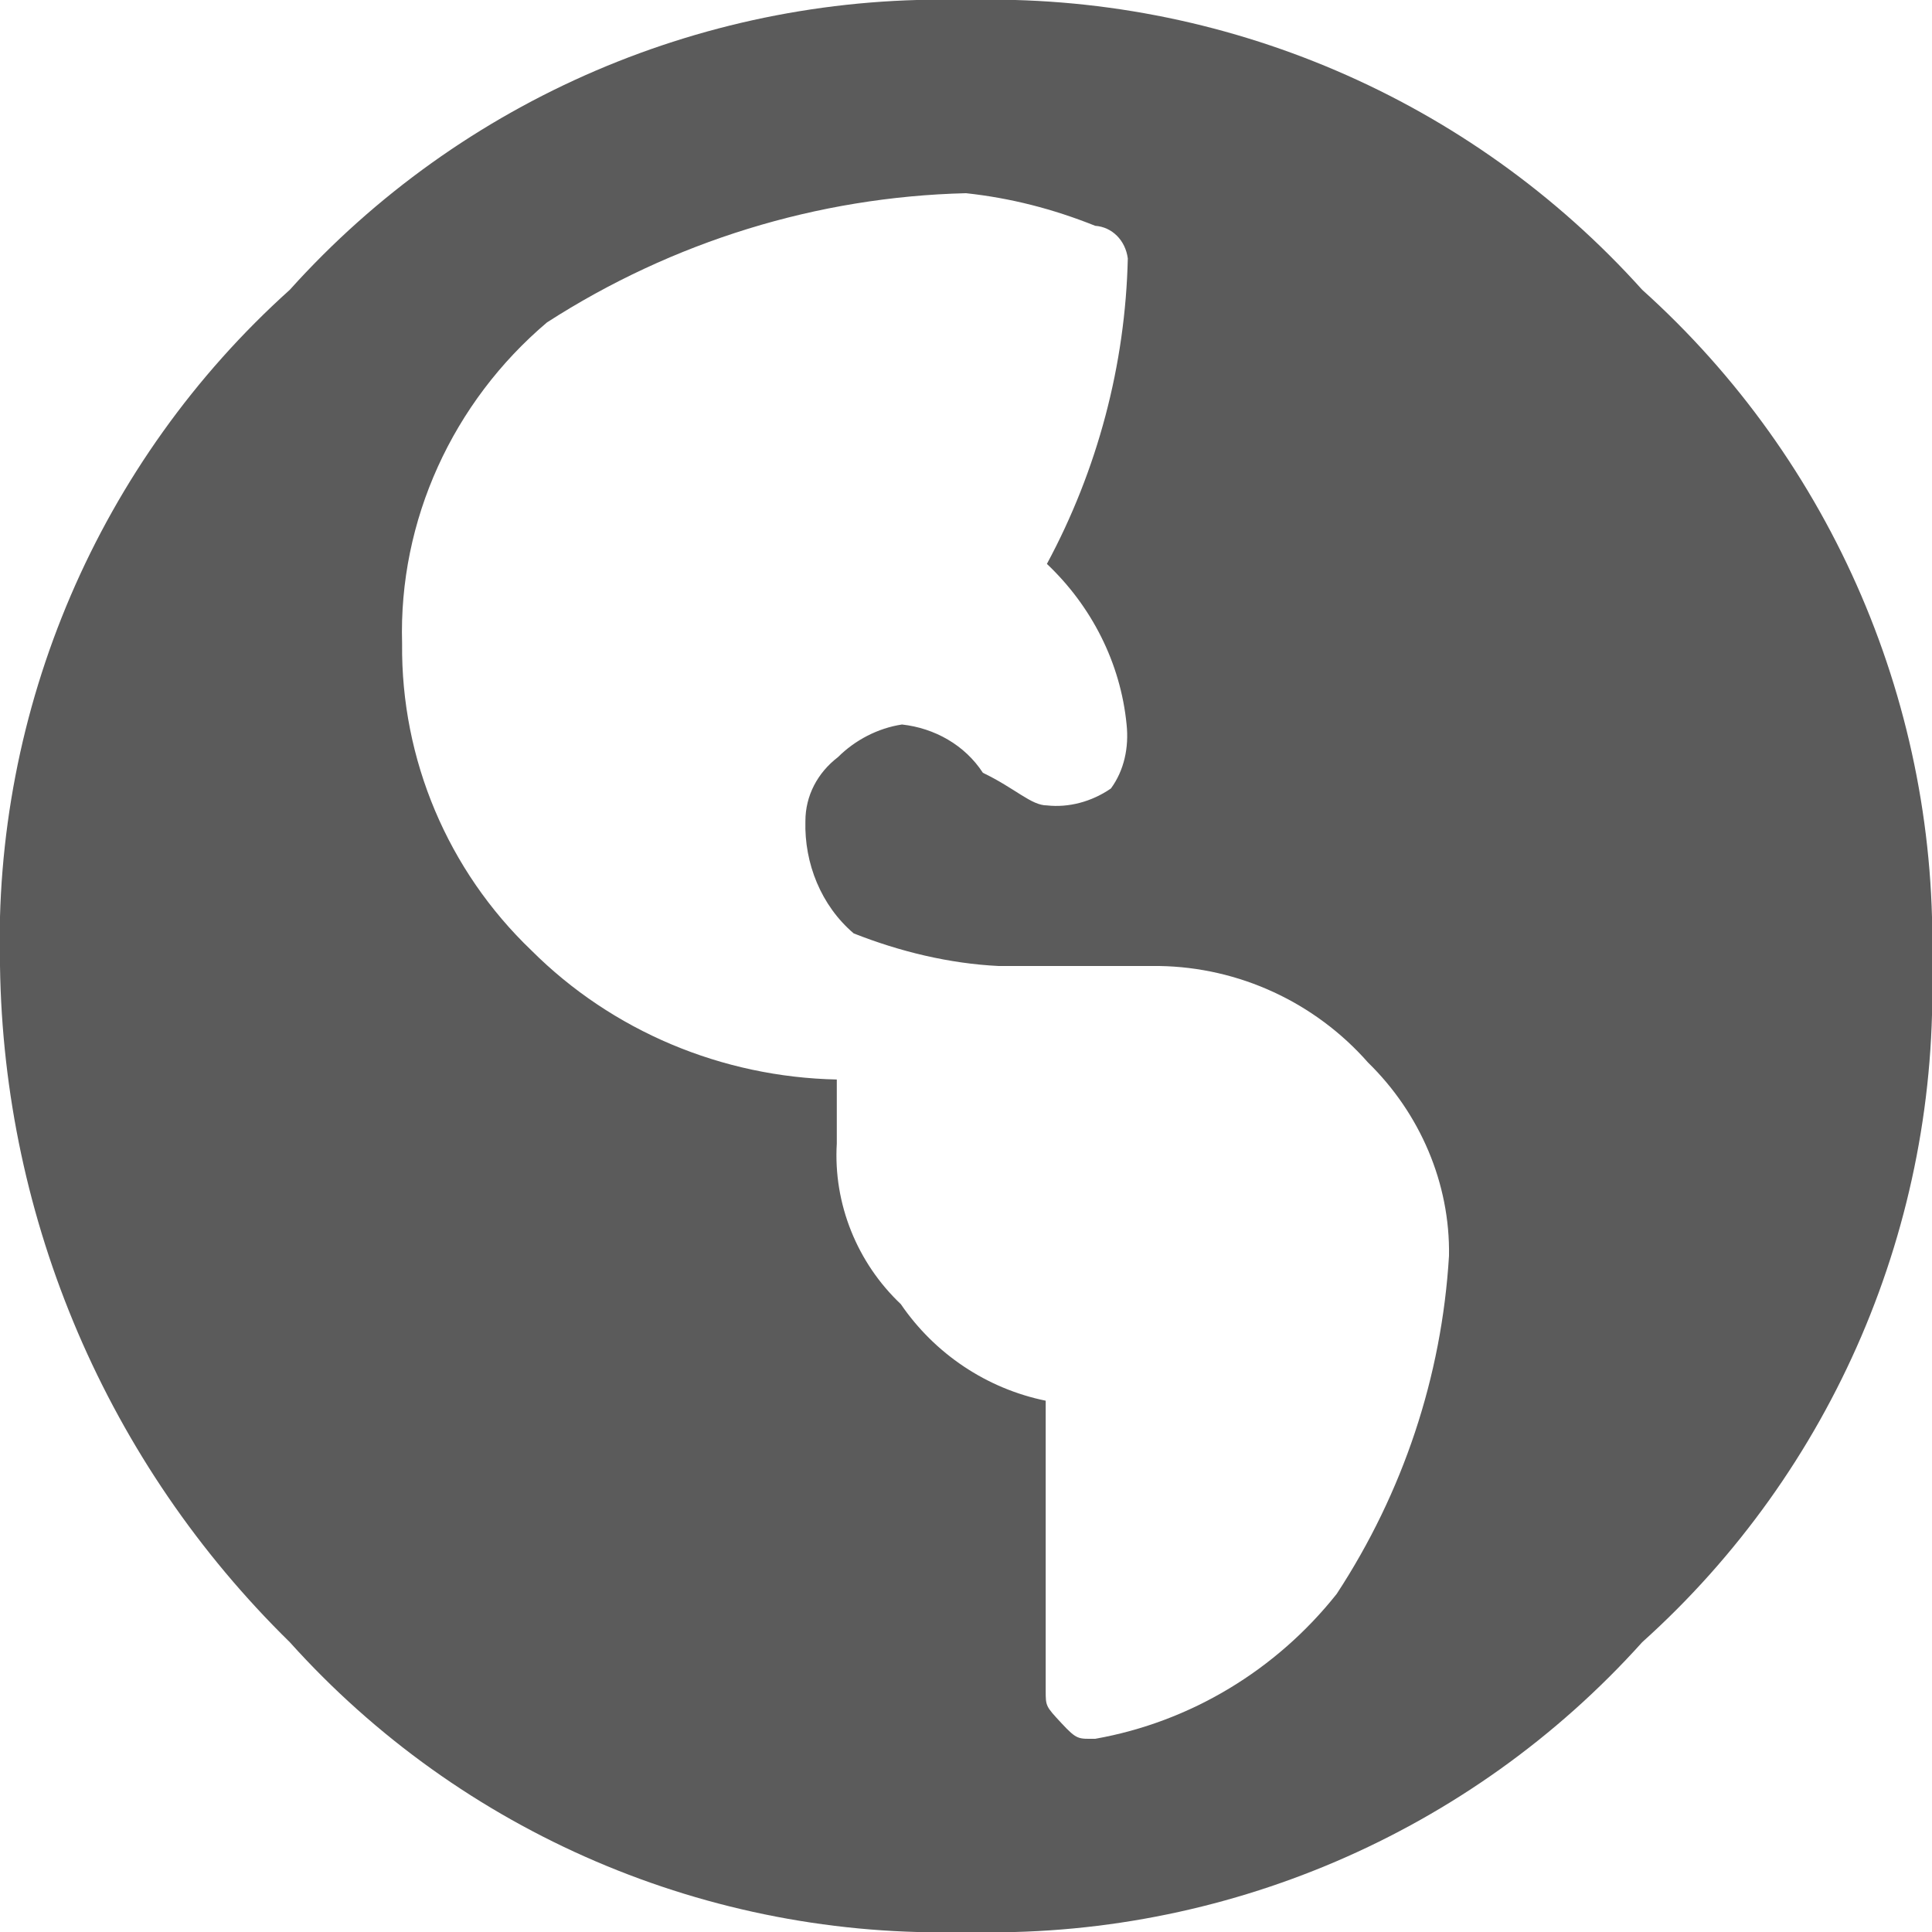
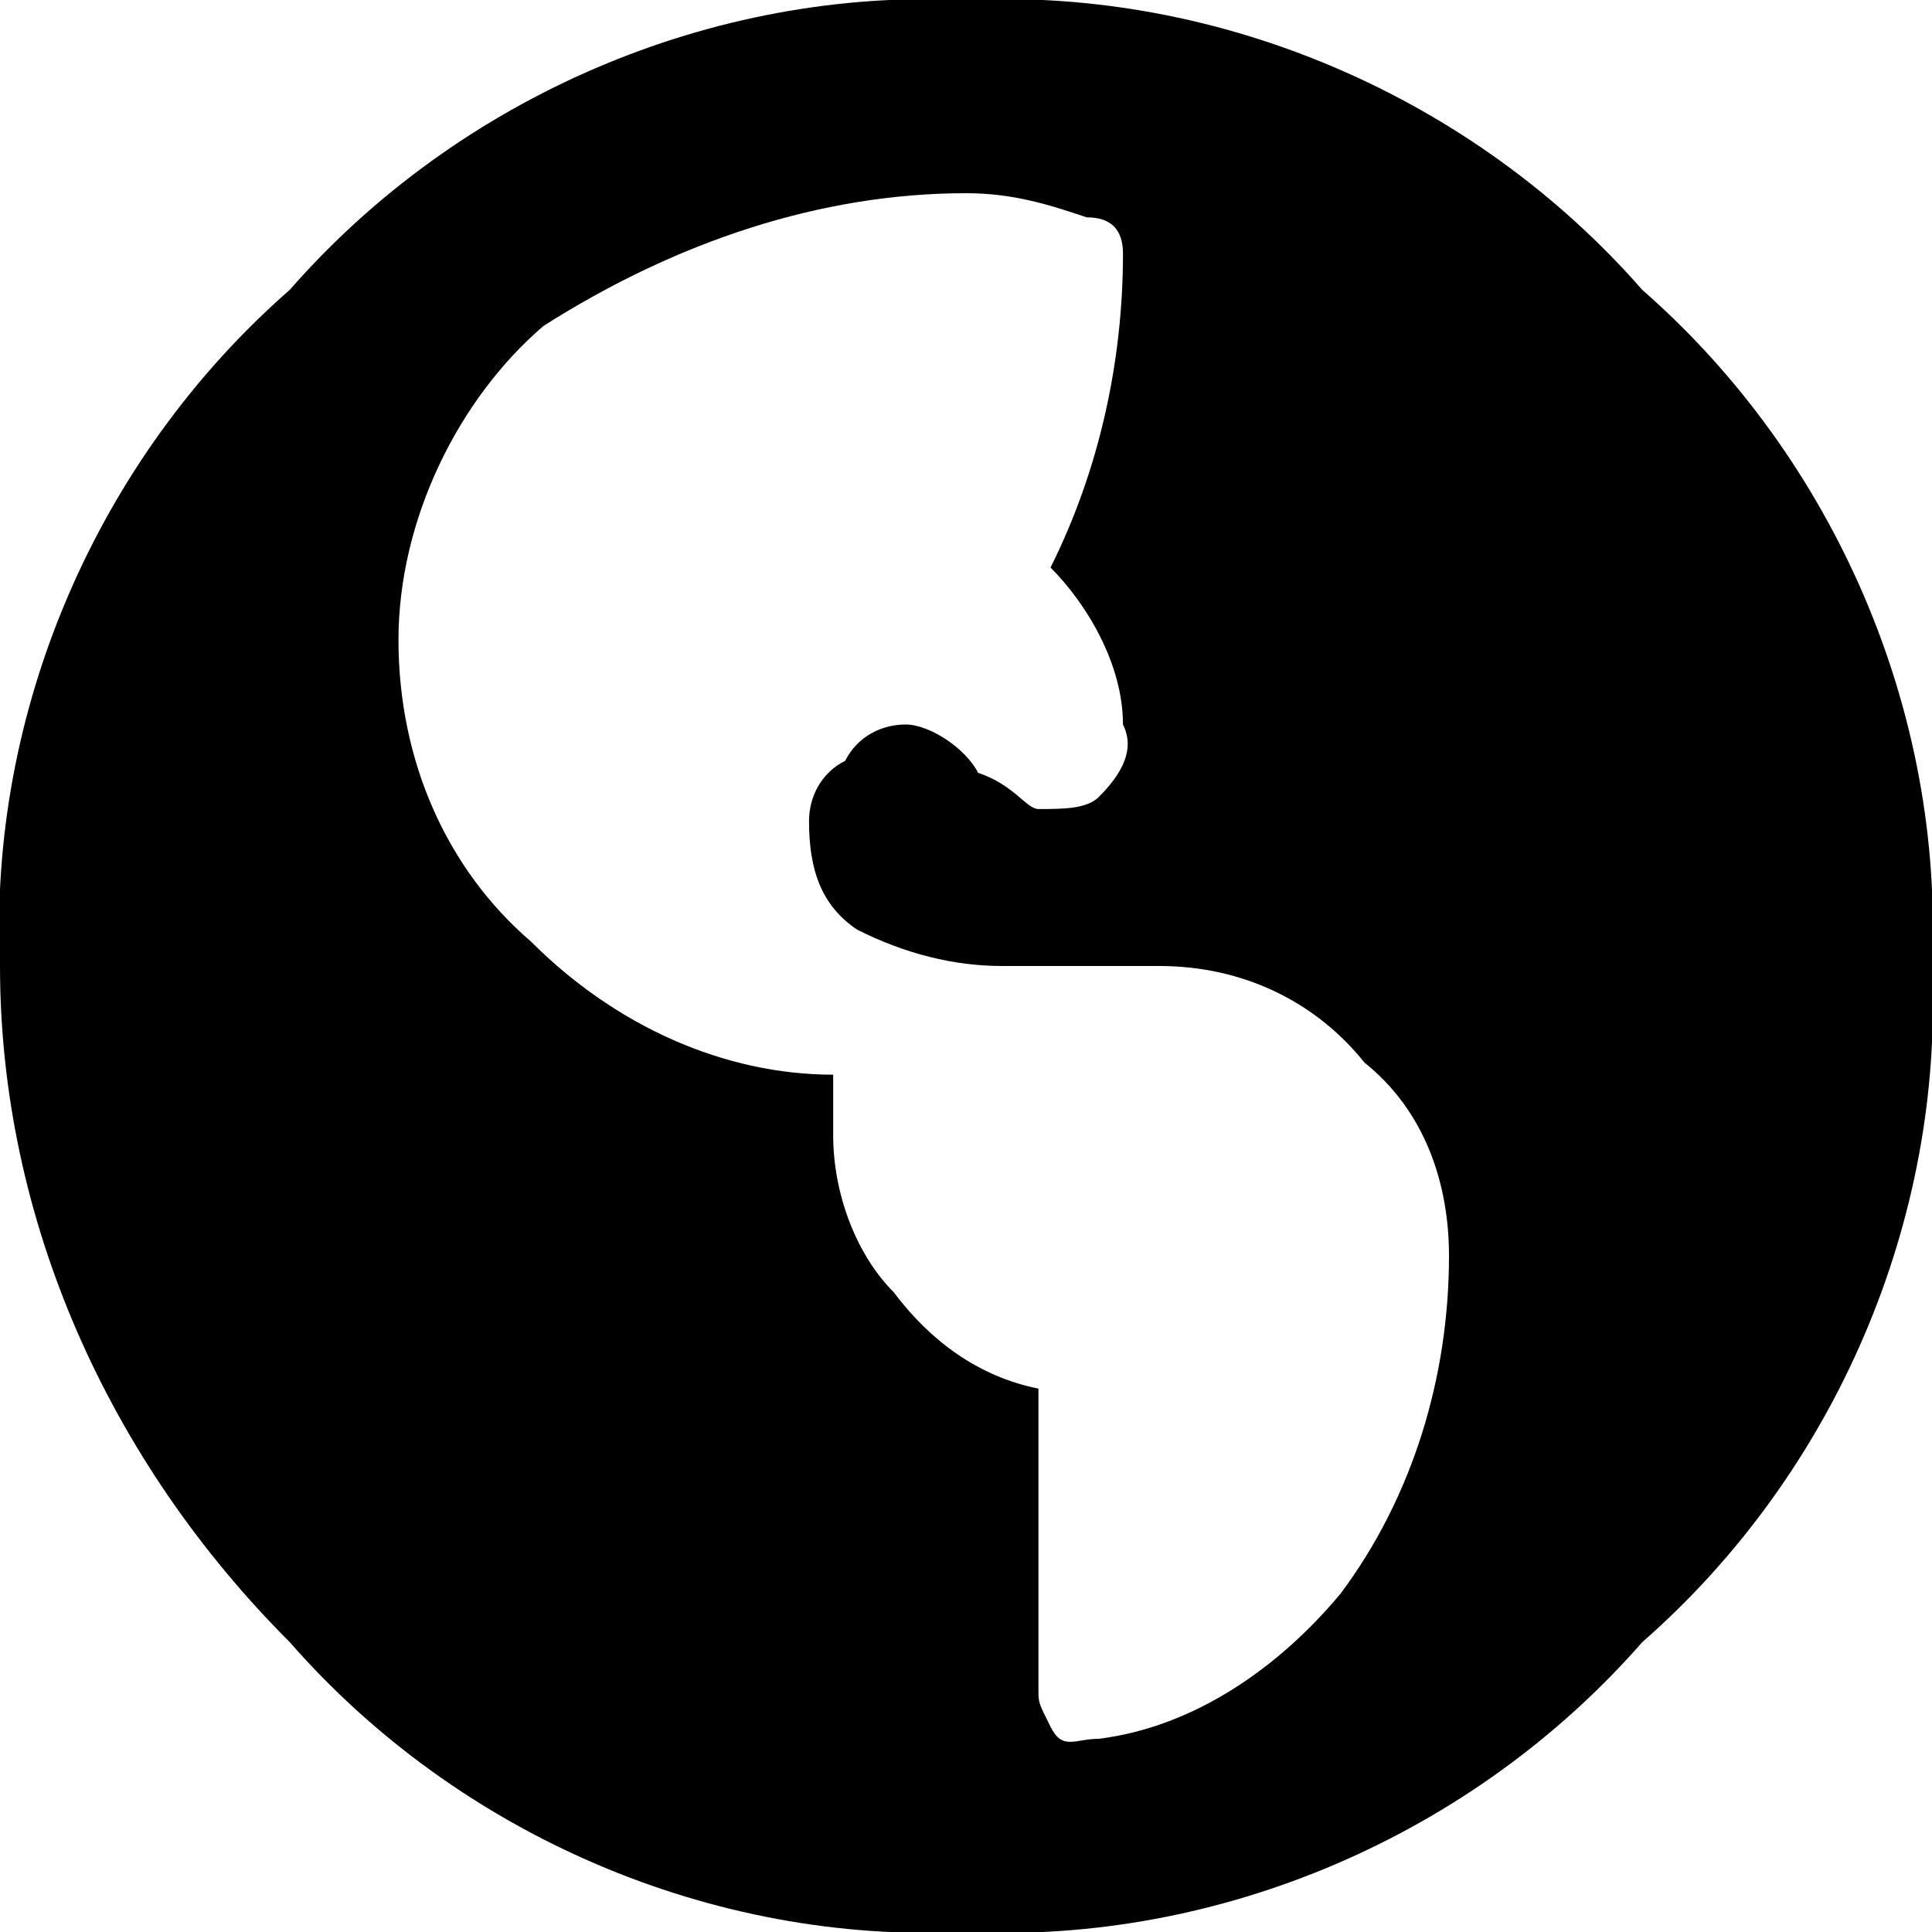
<svg xmlns="http://www.w3.org/2000/svg" version="1.1" id="Calque_1" x="0px" y="0px" viewBox="0 0 16 16" style="enable-background:new 0 0 16 16;" xml:space="preserve">
  <style type="text/css">
- 	.st0{fill:#F03434;}
- 	.st1{fill:none;}
- 	.st2{fill:#5B5B5B;}
+ 	.st0{fill-rule:evenodd;clip-rule:evenodd;}
</style>
-   <path id="Tracé_110" class="st0" d="M-274.45-402.91l-5.69,5.85l-2.46,7.08l7.08-2.31l5.69-5.69L-274.45-402.91z M-267.21-403.38  l-2-2c-0.69-0.76-1.87-0.83-2.63-0.13c-0.05,0.04-0.09,0.09-0.13,0.13l-1.69,1.69l4.61,4.77l1.85-1.85  c0.38-0.36,0.61-0.86,0.62-1.38C-266.64-402.62-266.86-403.06-267.21-403.38z" />
-   <rect id="Rectangle_481" x="0" y="0" class="st1" width="16" height="16" />
-   <path id="Tracé_4" class="st2" d="M2.4,2.4C3.82,0.82,5.87-0.06,8,0c2.13-0.06,4.18,0.82,5.6,2.4C15.18,3.82,16.06,5.87,16,8  c0.06,2.13-0.82,4.18-2.4,5.6c-1.42,1.58-3.47,2.46-5.6,2.4c-2.13,0.06-4.18-0.82-5.6-2.4C0.89,12.12,0.03,10.11,0,8  C-0.06,5.87,0.82,3.82,2.4,2.4z M9.07,14.4c0.79-0.14,1.5-0.57,2-1.2c0.55-0.84,0.87-1.8,0.93-2.8c0.01-0.6-0.24-1.18-0.67-1.6  C10.89,8.3,10.26,8.01,9.6,8H8.27c-0.41-0.02-0.82-0.12-1.2-0.27C6.8,7.5,6.66,7.15,6.67,6.8c0-0.21,0.1-0.4,0.27-0.53  C7.08,6.13,7.27,6.03,7.47,6c0.27,0.03,0.52,0.17,0.67,0.4c0.27,0.13,0.4,0.27,0.53,0.27C8.85,6.69,9.04,6.64,9.2,6.53  C9.31,6.38,9.35,6.19,9.33,6C9.28,5.49,9.04,5.02,8.67,4.67c0.42-0.78,0.65-1.65,0.67-2.53C9.32,1.99,9.21,1.88,9.07,1.87  C8.72,1.73,8.37,1.64,8,1.6C6.77,1.63,5.57,2,4.53,2.67C3.75,3.33,3.3,4.31,3.33,5.33C3.32,6.29,3.71,7.21,4.4,7.87  c0.67,0.67,1.58,1.05,2.53,1.07l0,0v0.53c-0.03,0.5,0.17,0.99,0.53,1.33c0.28,0.41,0.71,0.7,1.2,0.8V14c0,0.13,0,0.13,0.13,0.27  S8.93,14.4,9.07,14.4z" />
+   <path id="Tracé_4" class="st0" d="M2.4,2.4C3.8,0.8,5.9-0.1,8,0c2.1-0.1,4.2,0.8,5.6,2.4C15.2,3.8,16.1,5.9,16,8  c0.1,2.1-0.8,4.2-2.4,5.6c-1.4,1.6-3.5,2.5-5.6,2.4c-2.1,0.1-4.2-0.8-5.6-2.4C0.9,12.1,0,10.1,0,8C-0.1,5.9,0.8,3.8,2.4,2.4z   M9.1,14.4c0.8-0.1,1.5-0.6,2-1.2c0.6-0.8,0.9-1.8,0.9-2.8c0-0.6-0.2-1.2-0.7-1.6C10.9,8.3,10.3,8,9.6,8H8.3C7.9,8,7.5,7.9,7.1,7.7  C6.8,7.5,6.7,7.2,6.7,6.8c0-0.2,0.1-0.4,0.3-0.5C7.1,6.1,7.3,6,7.5,6C7.7,6,8,6.2,8.1,6.4c0.3,0.1,0.4,0.3,0.5,0.3  c0.2,0,0.4,0,0.5-0.1C9.3,6.4,9.4,6.2,9.3,6C9.3,5.5,9,5,8.7,4.7C9.1,3.9,9.3,3,9.3,2.1c0-0.2-0.1-0.3-0.3-0.3  C8.7,1.7,8.4,1.6,8,1.6C6.8,1.6,5.6,2,4.5,2.7C3.8,3.3,3.3,4.3,3.3,5.3c0,1,0.4,1.9,1.1,2.5C5.1,8.5,6,8.9,6.9,8.9l0,0v0.5  c0,0.5,0.2,1,0.5,1.3c0.3,0.4,0.7,0.7,1.2,0.8V14c0,0.1,0,0.1,0.1,0.3S8.9,14.4,9.1,14.4z" />
</svg>
